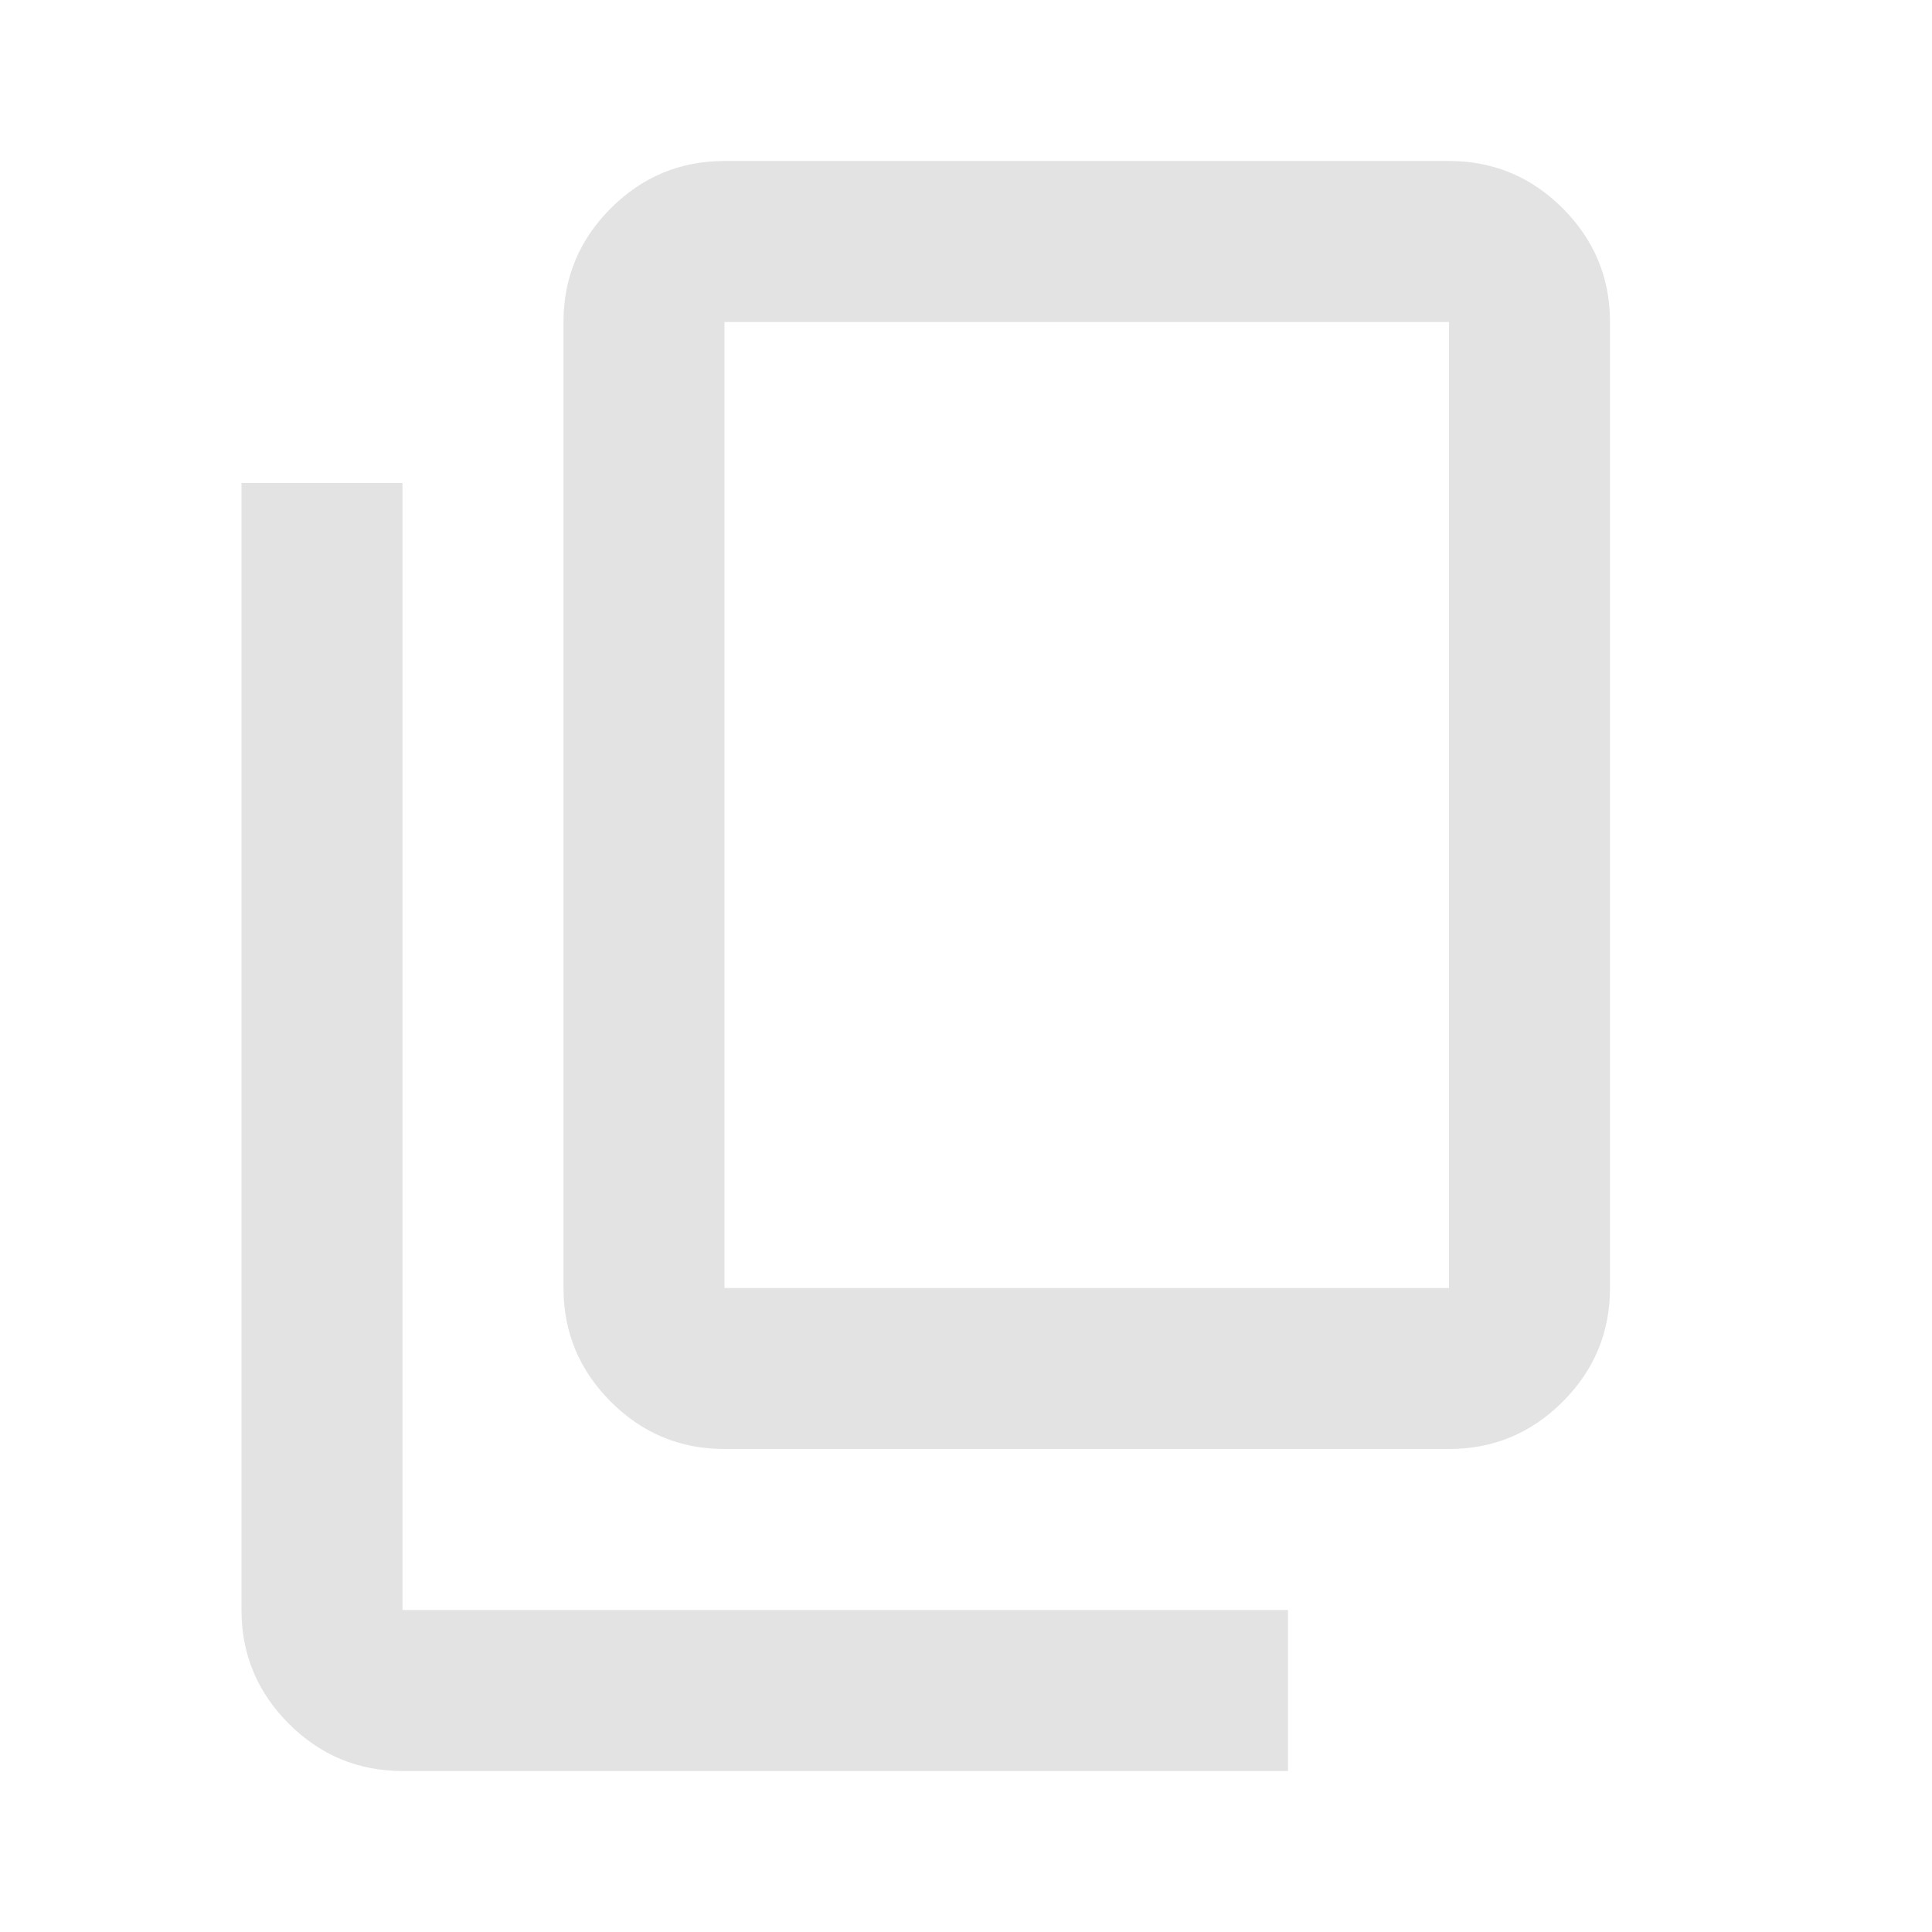
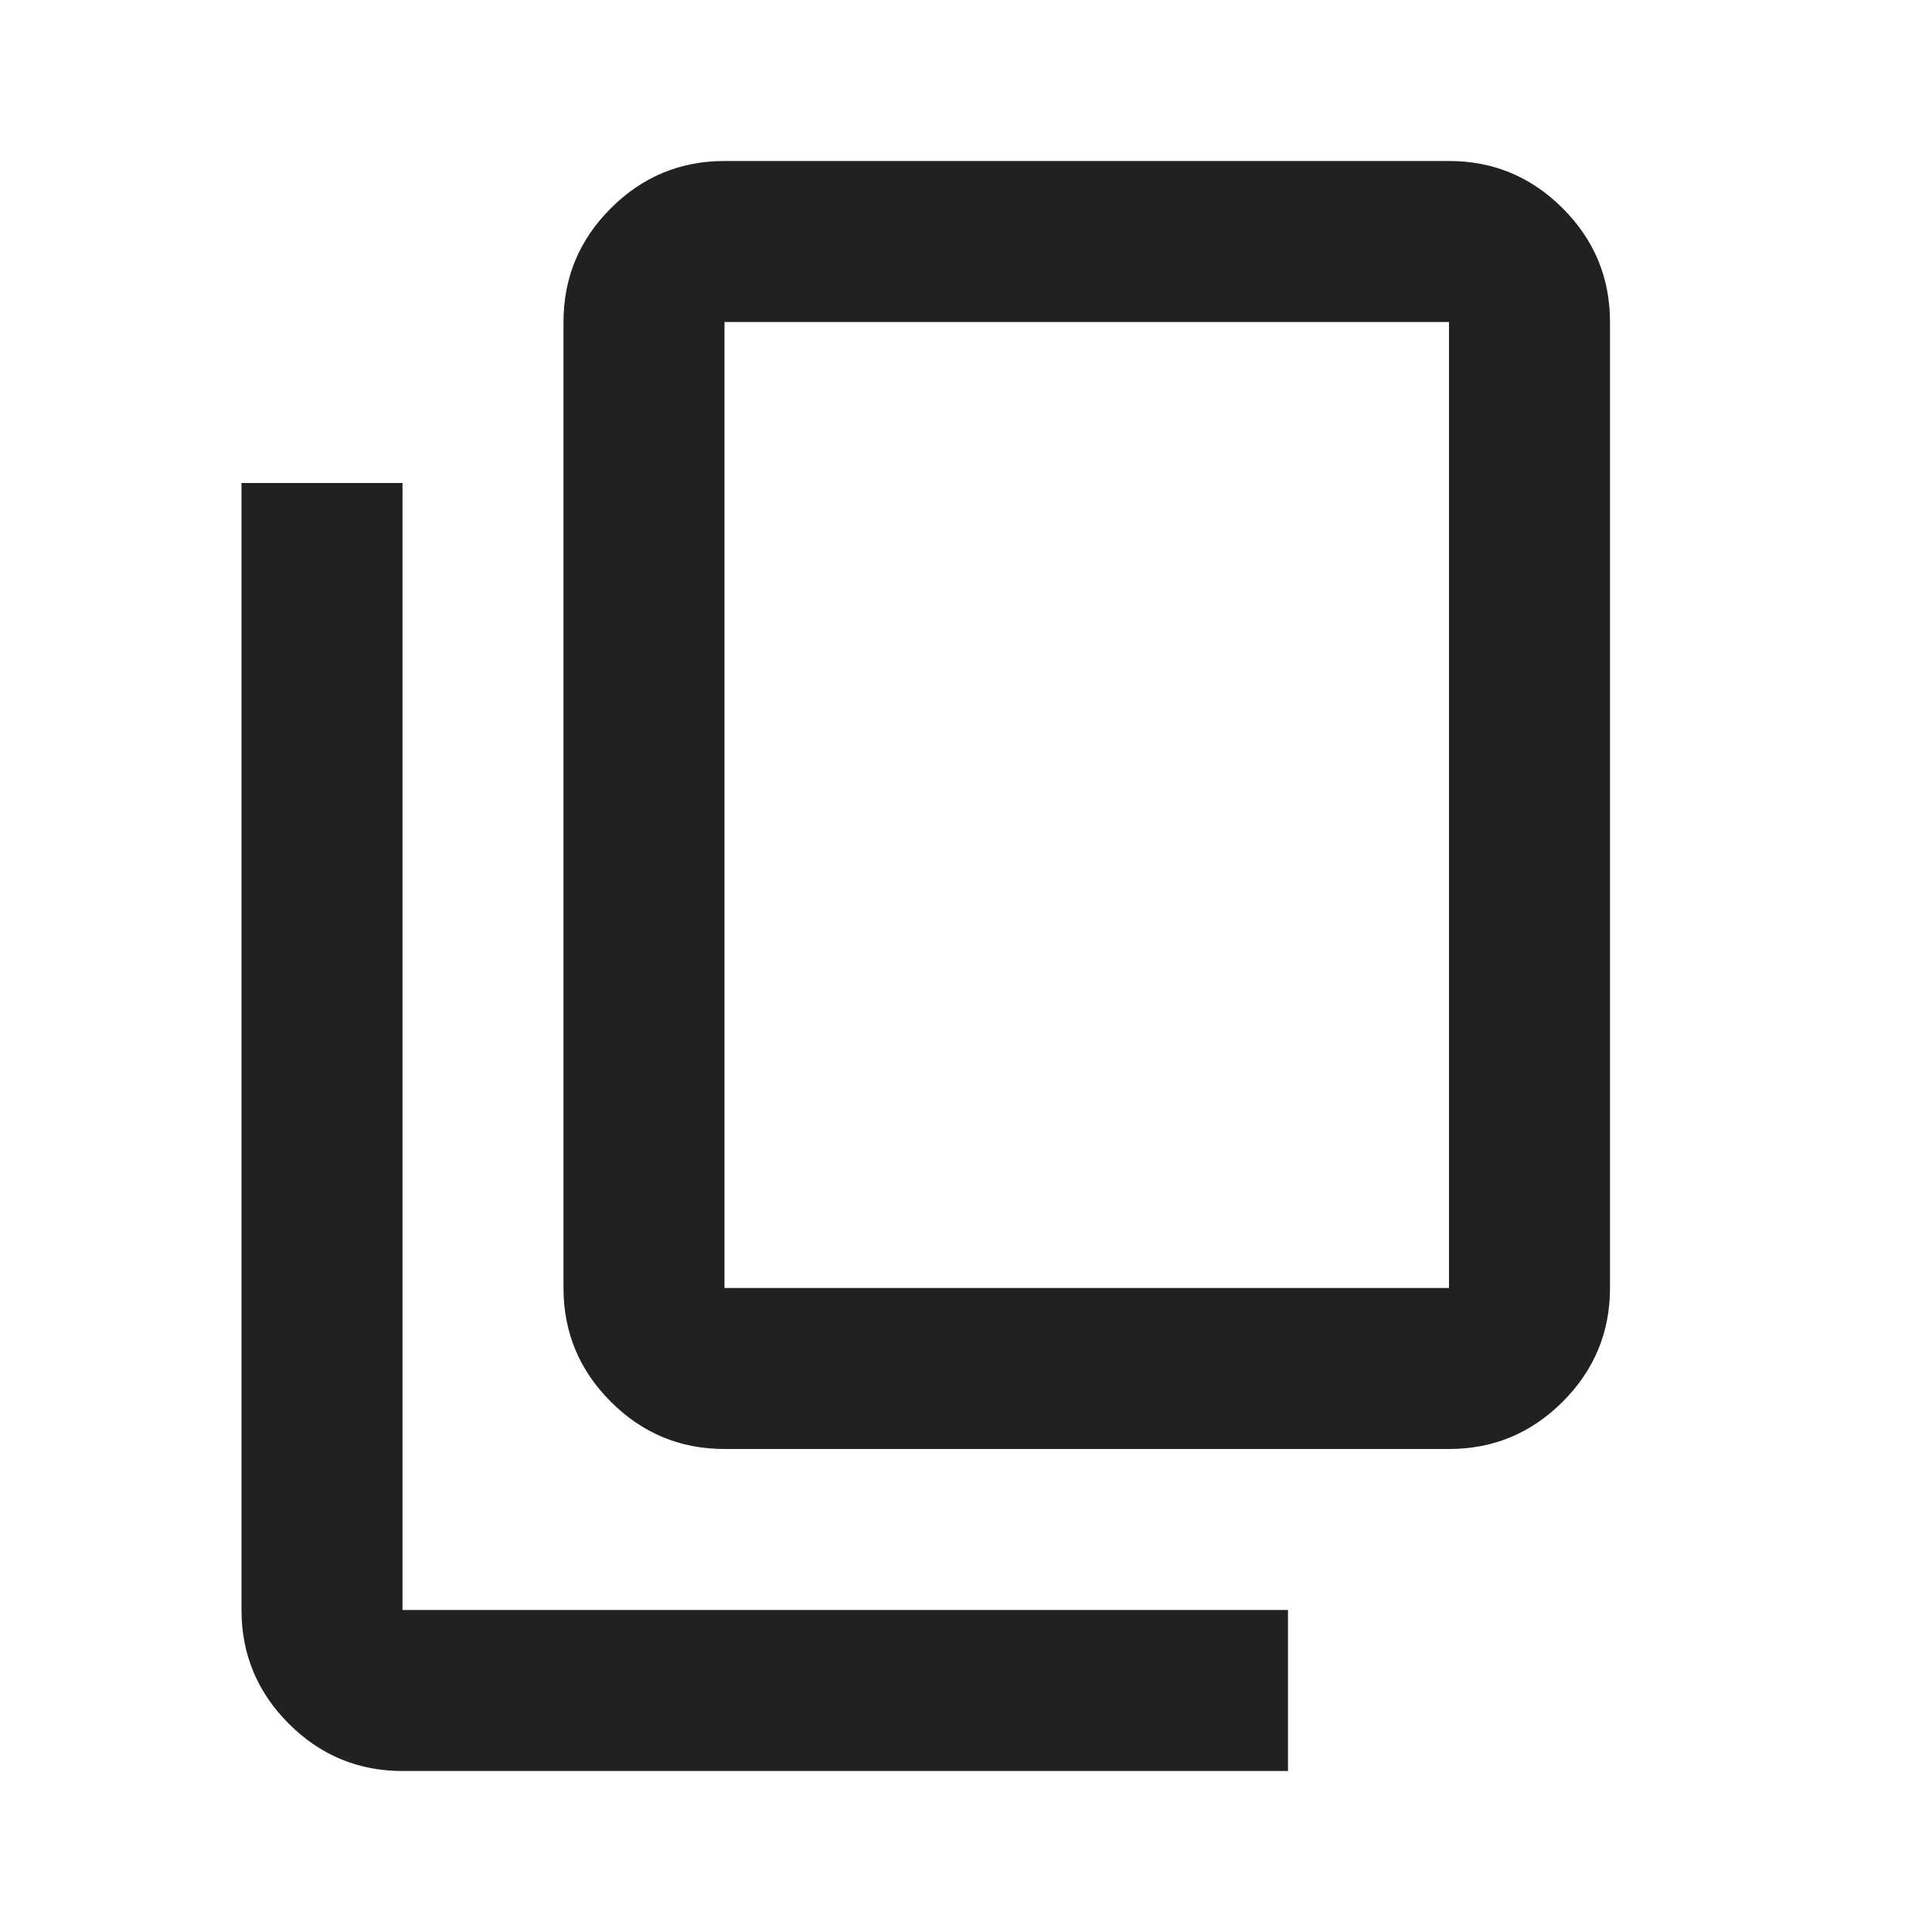
- <svg xmlns="http://www.w3.org/2000/svg" height="24px" viewBox="0 -960 960 960" width="24px" fill="#e3e3e3">
+ <svg xmlns="http://www.w3.org/2000/svg" height="24px" viewBox="0 -960 960 960" width="24px" fill="#212121">
  <path d="M360-240q-33 0-56.5-23.5T280-320v-480q0-33 23.5-56.5T360-880h360q33 0 56.5 23.5T800-800v480q0 33-23.5 56.5T720-240H360Zm0-80h360v-480H360v480ZM200-80q-33 0-56.5-23.5T120-160v-560h80v560h440v80H200Zm160-240v-480 480Z" />
</svg>
